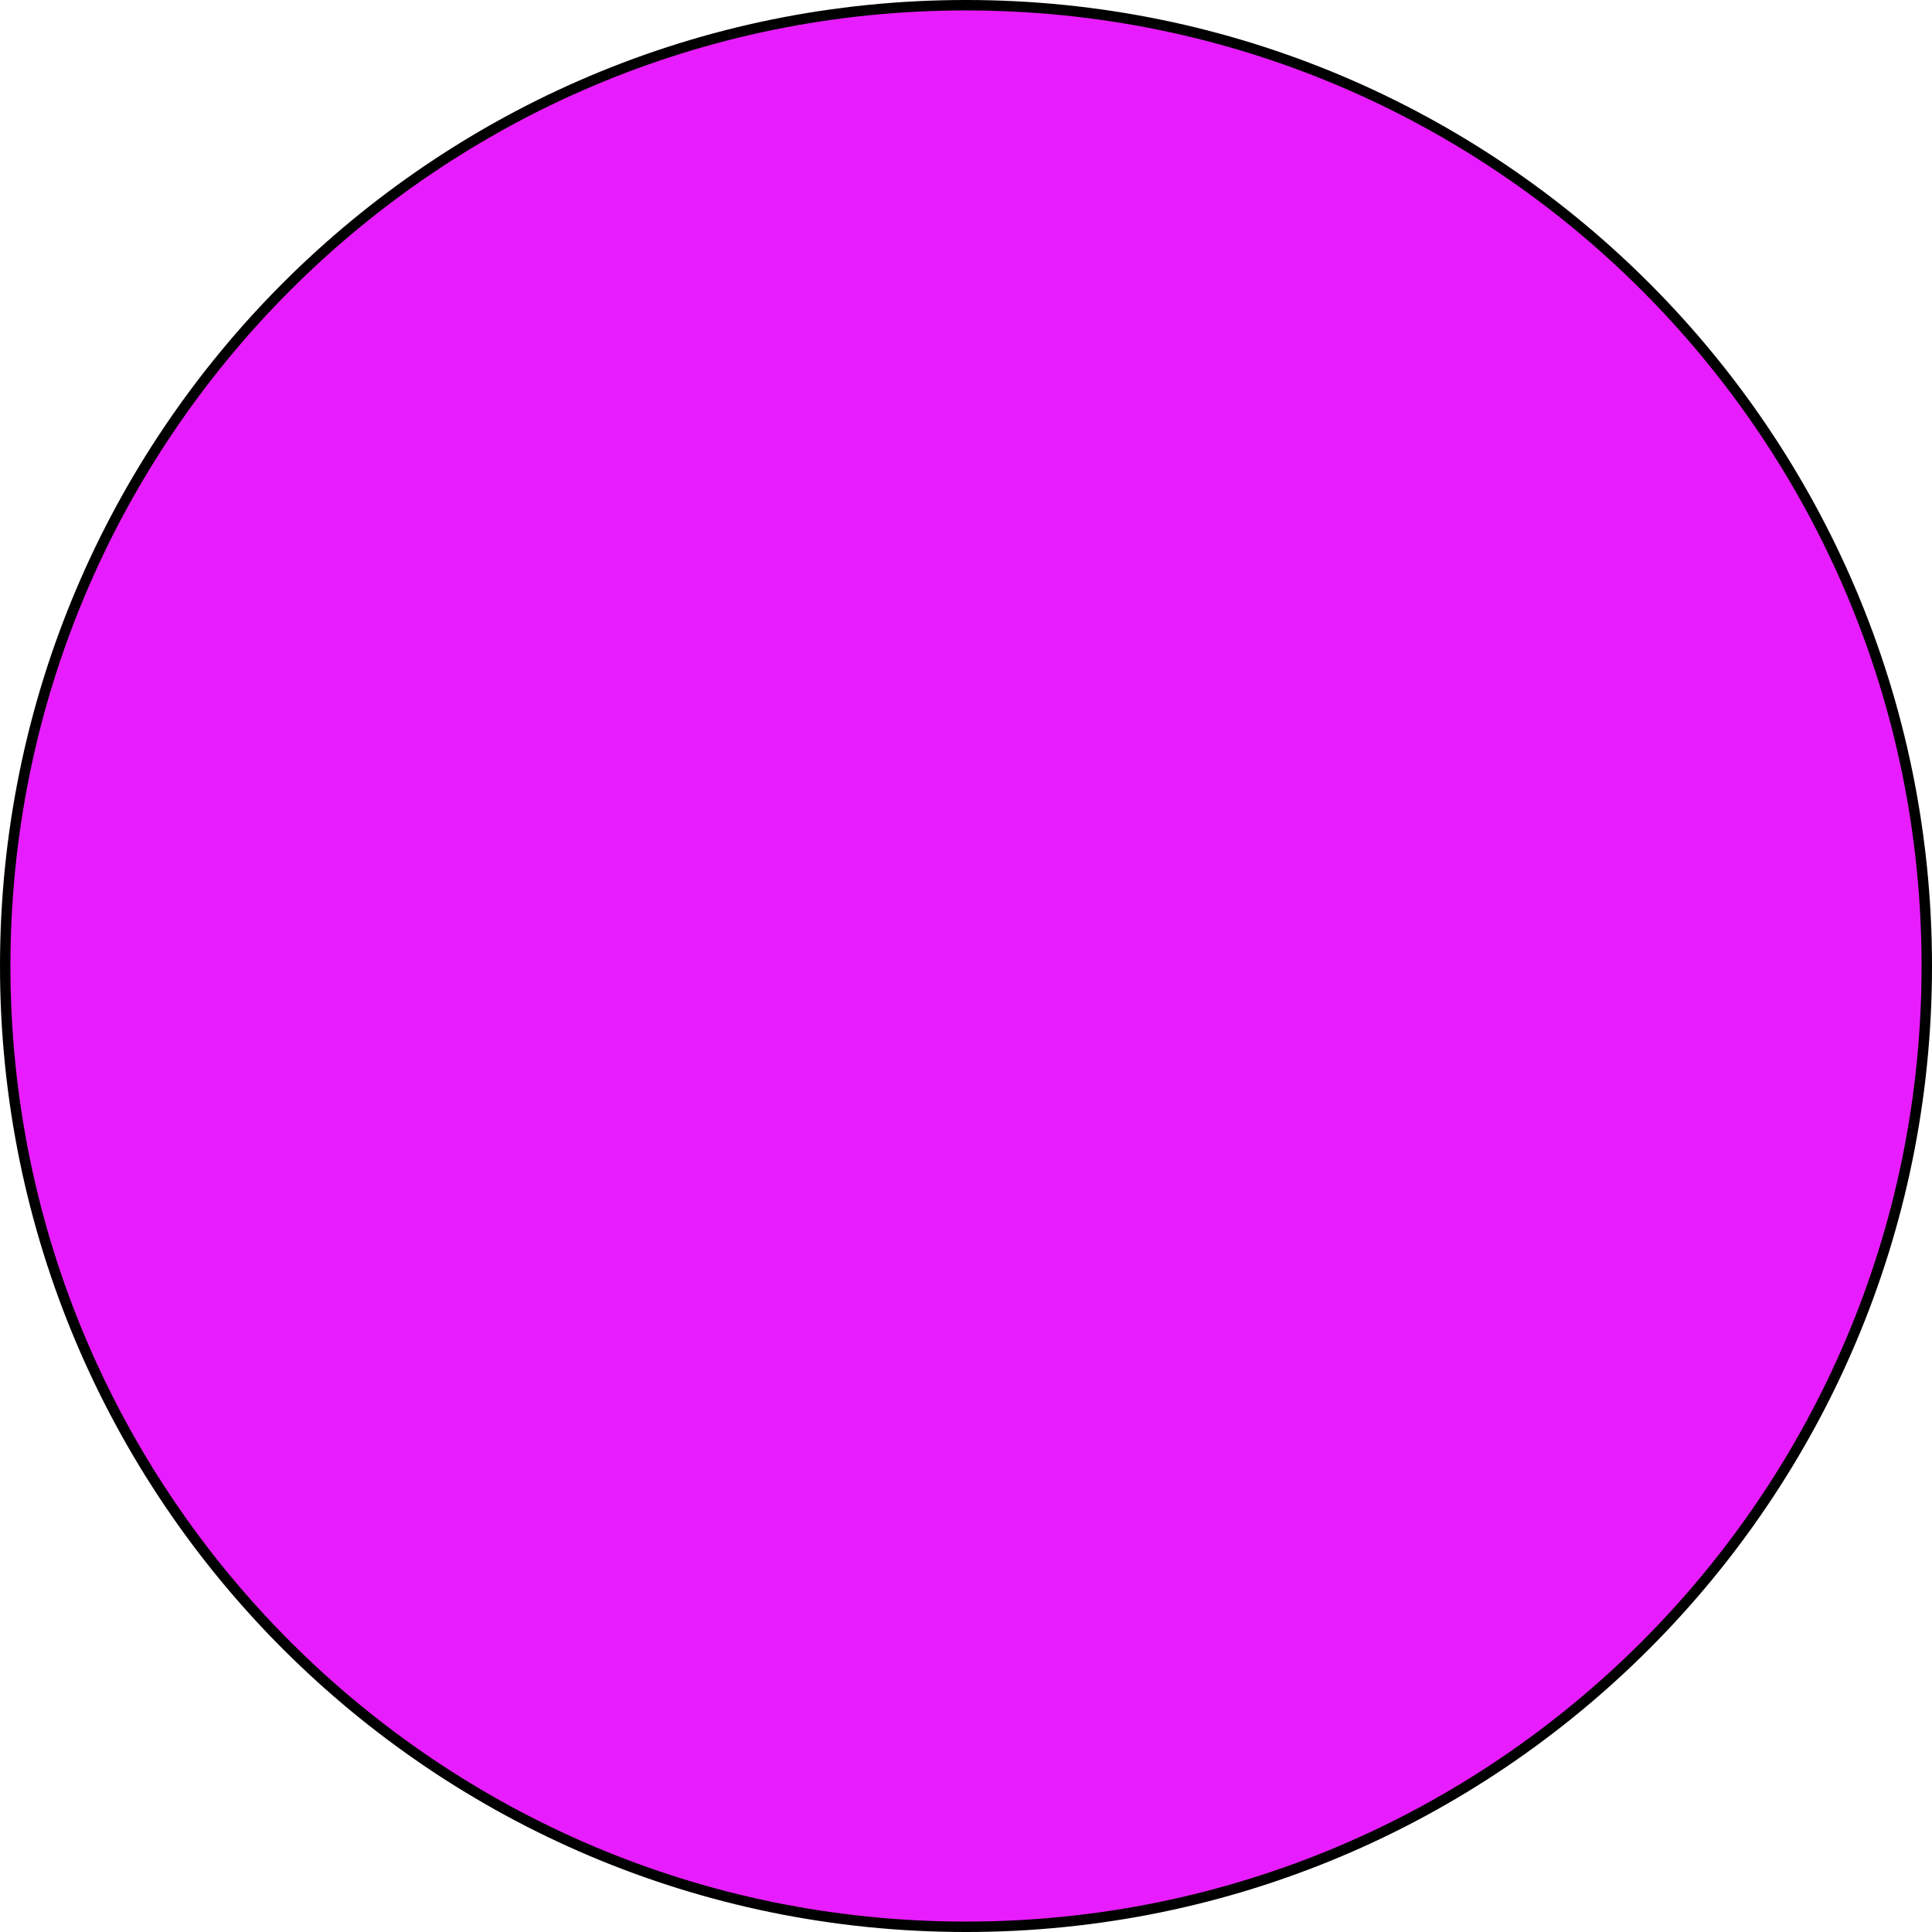
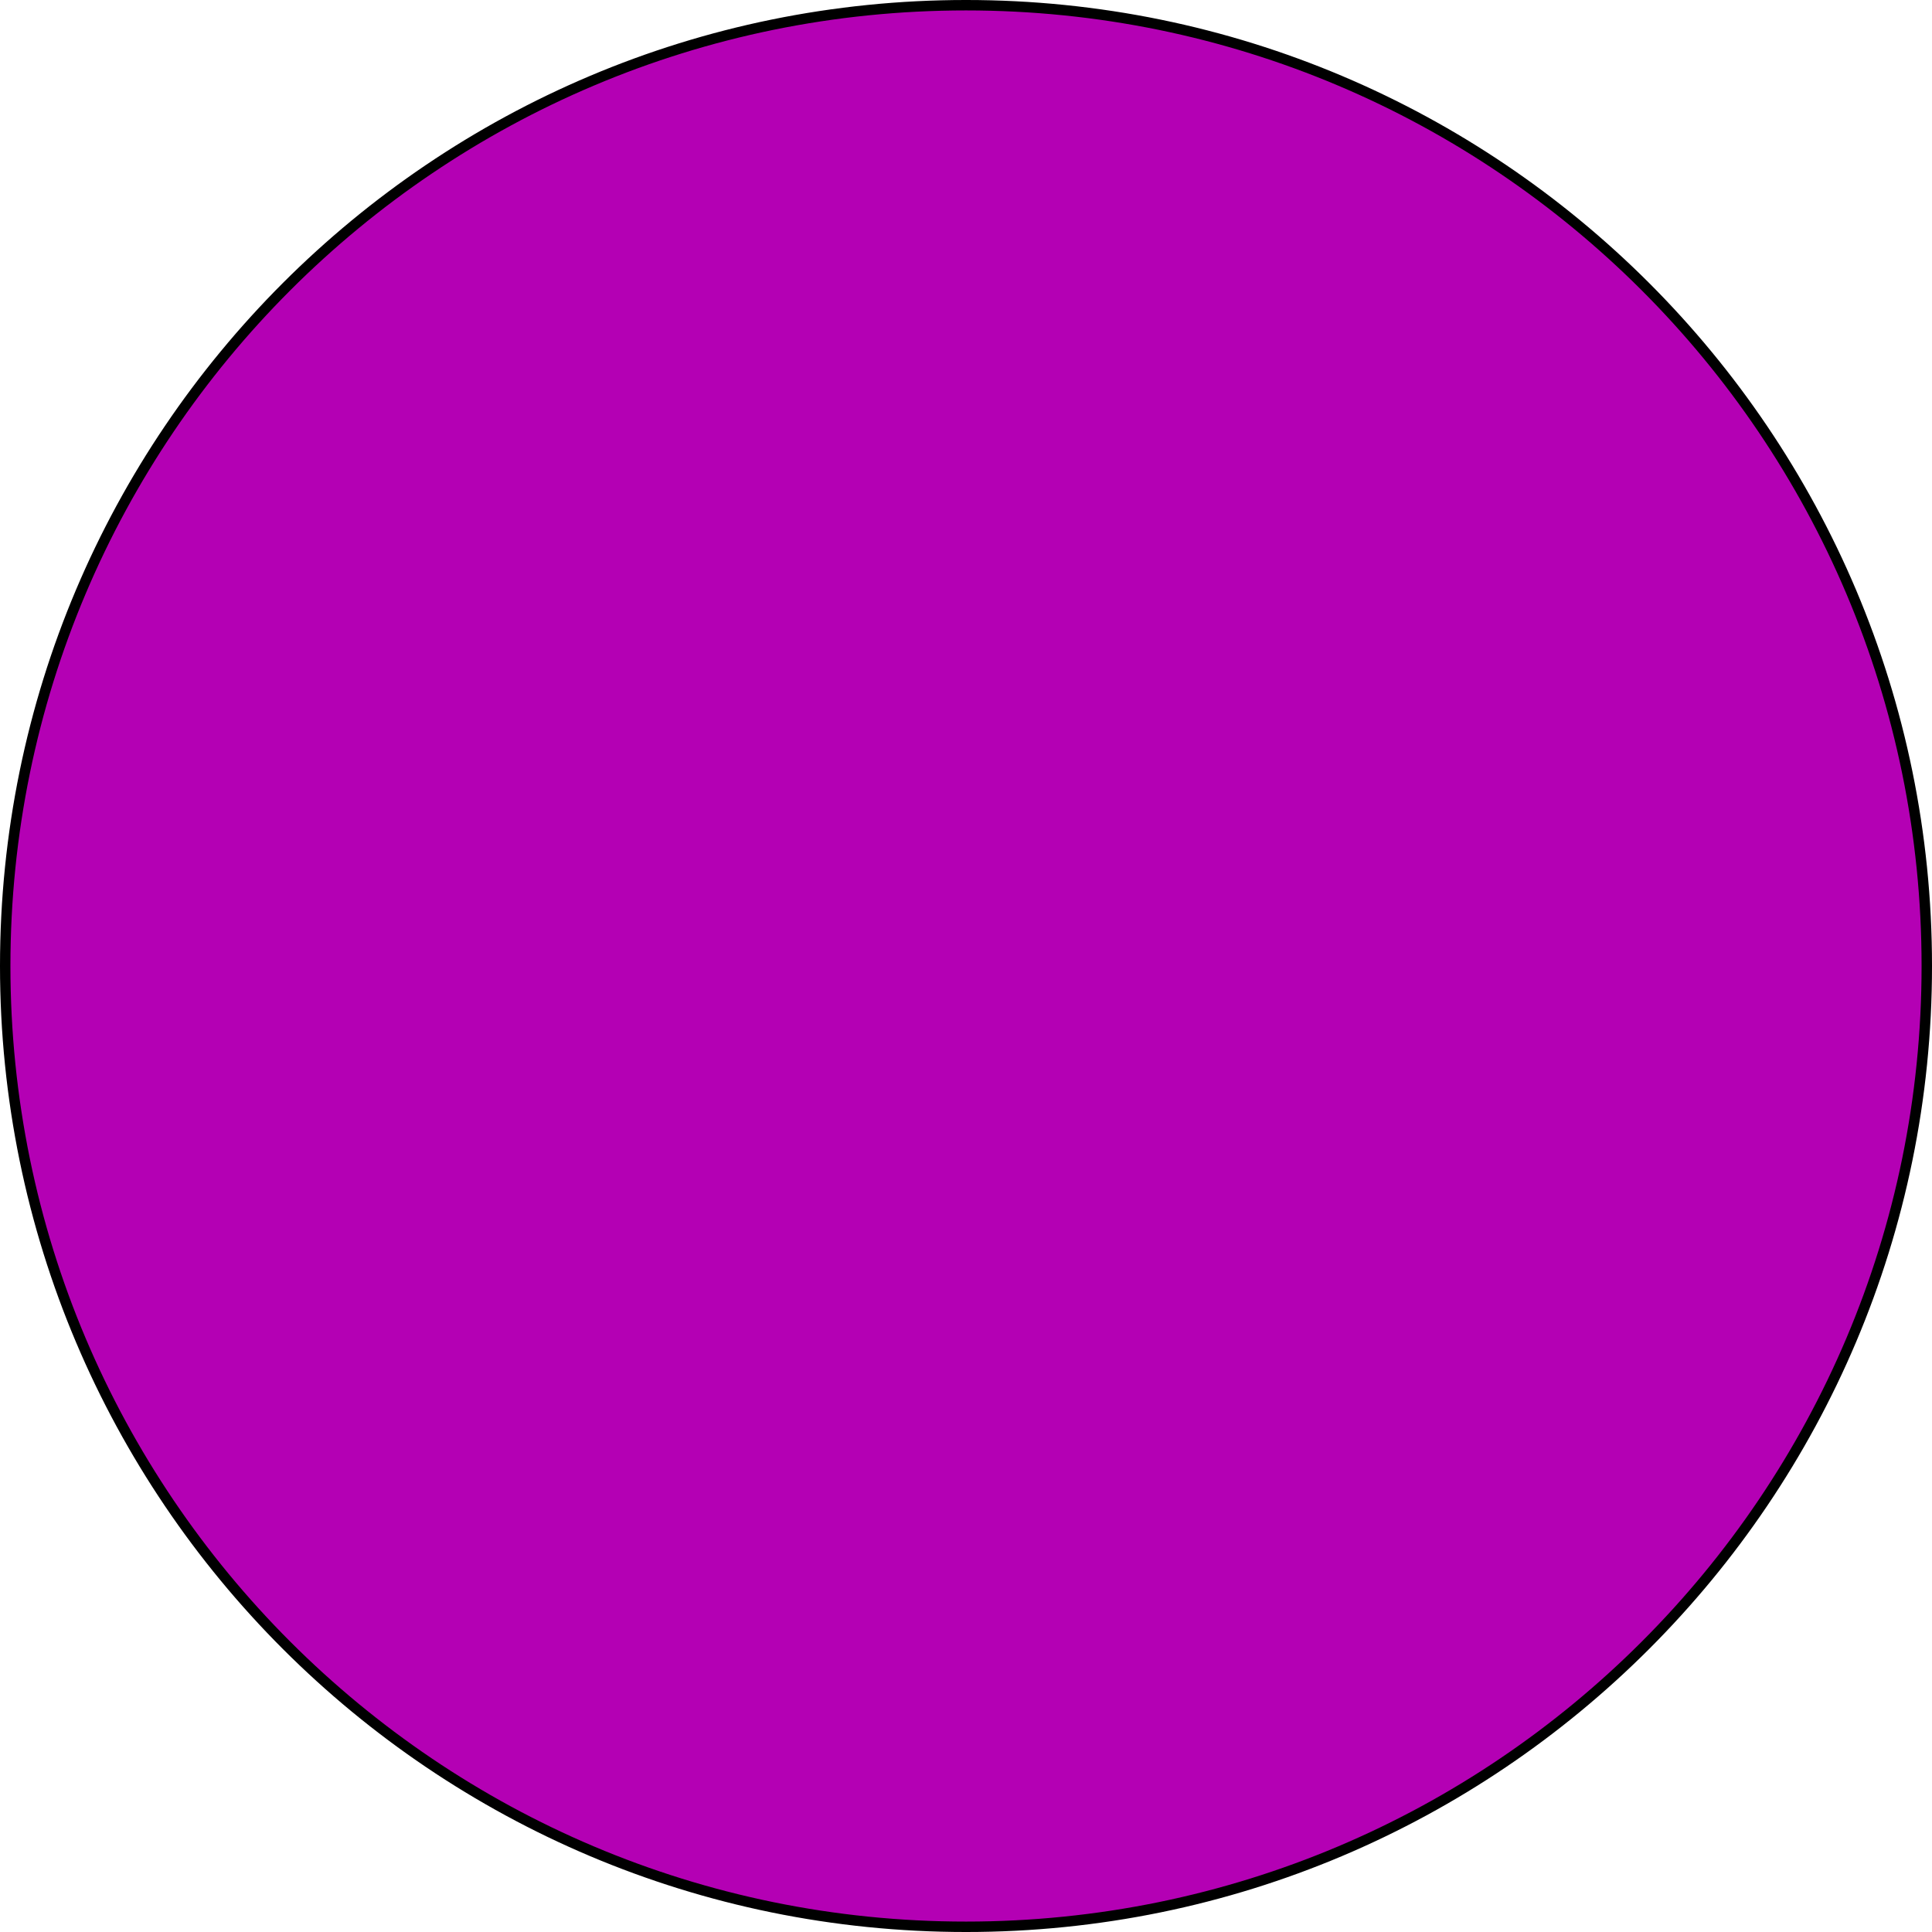
<svg xmlns="http://www.w3.org/2000/svg" width="104.584mm" height="104.584mm" viewBox="0 0 370.571 370.571" id="svg2" version="1.1">
  <defs id="defs4" />
  <g id="layer1" transform="translate(-98.99998,-277.0765)">
-     <circle style="fill:#e81dff;fill-opacity:1;stroke:#000000;stroke-width:2;stroke-linejoin:round;stroke-miterlimit:4;stroke-dasharray:none;stroke-opacity:1" id="path4136" cx="284.286" cy="462.362" r="184.286" />
+     <circle style="fill:#b400b4;fill-opacity:1;stroke:#000000;stroke-width:2;stroke-linejoin:round;stroke-miterlimit:4;stroke-dasharray:none;stroke-opacity:1" id="path4136" cx="284.286" cy="462.362" r="184.286" />
  </g>
</svg>
